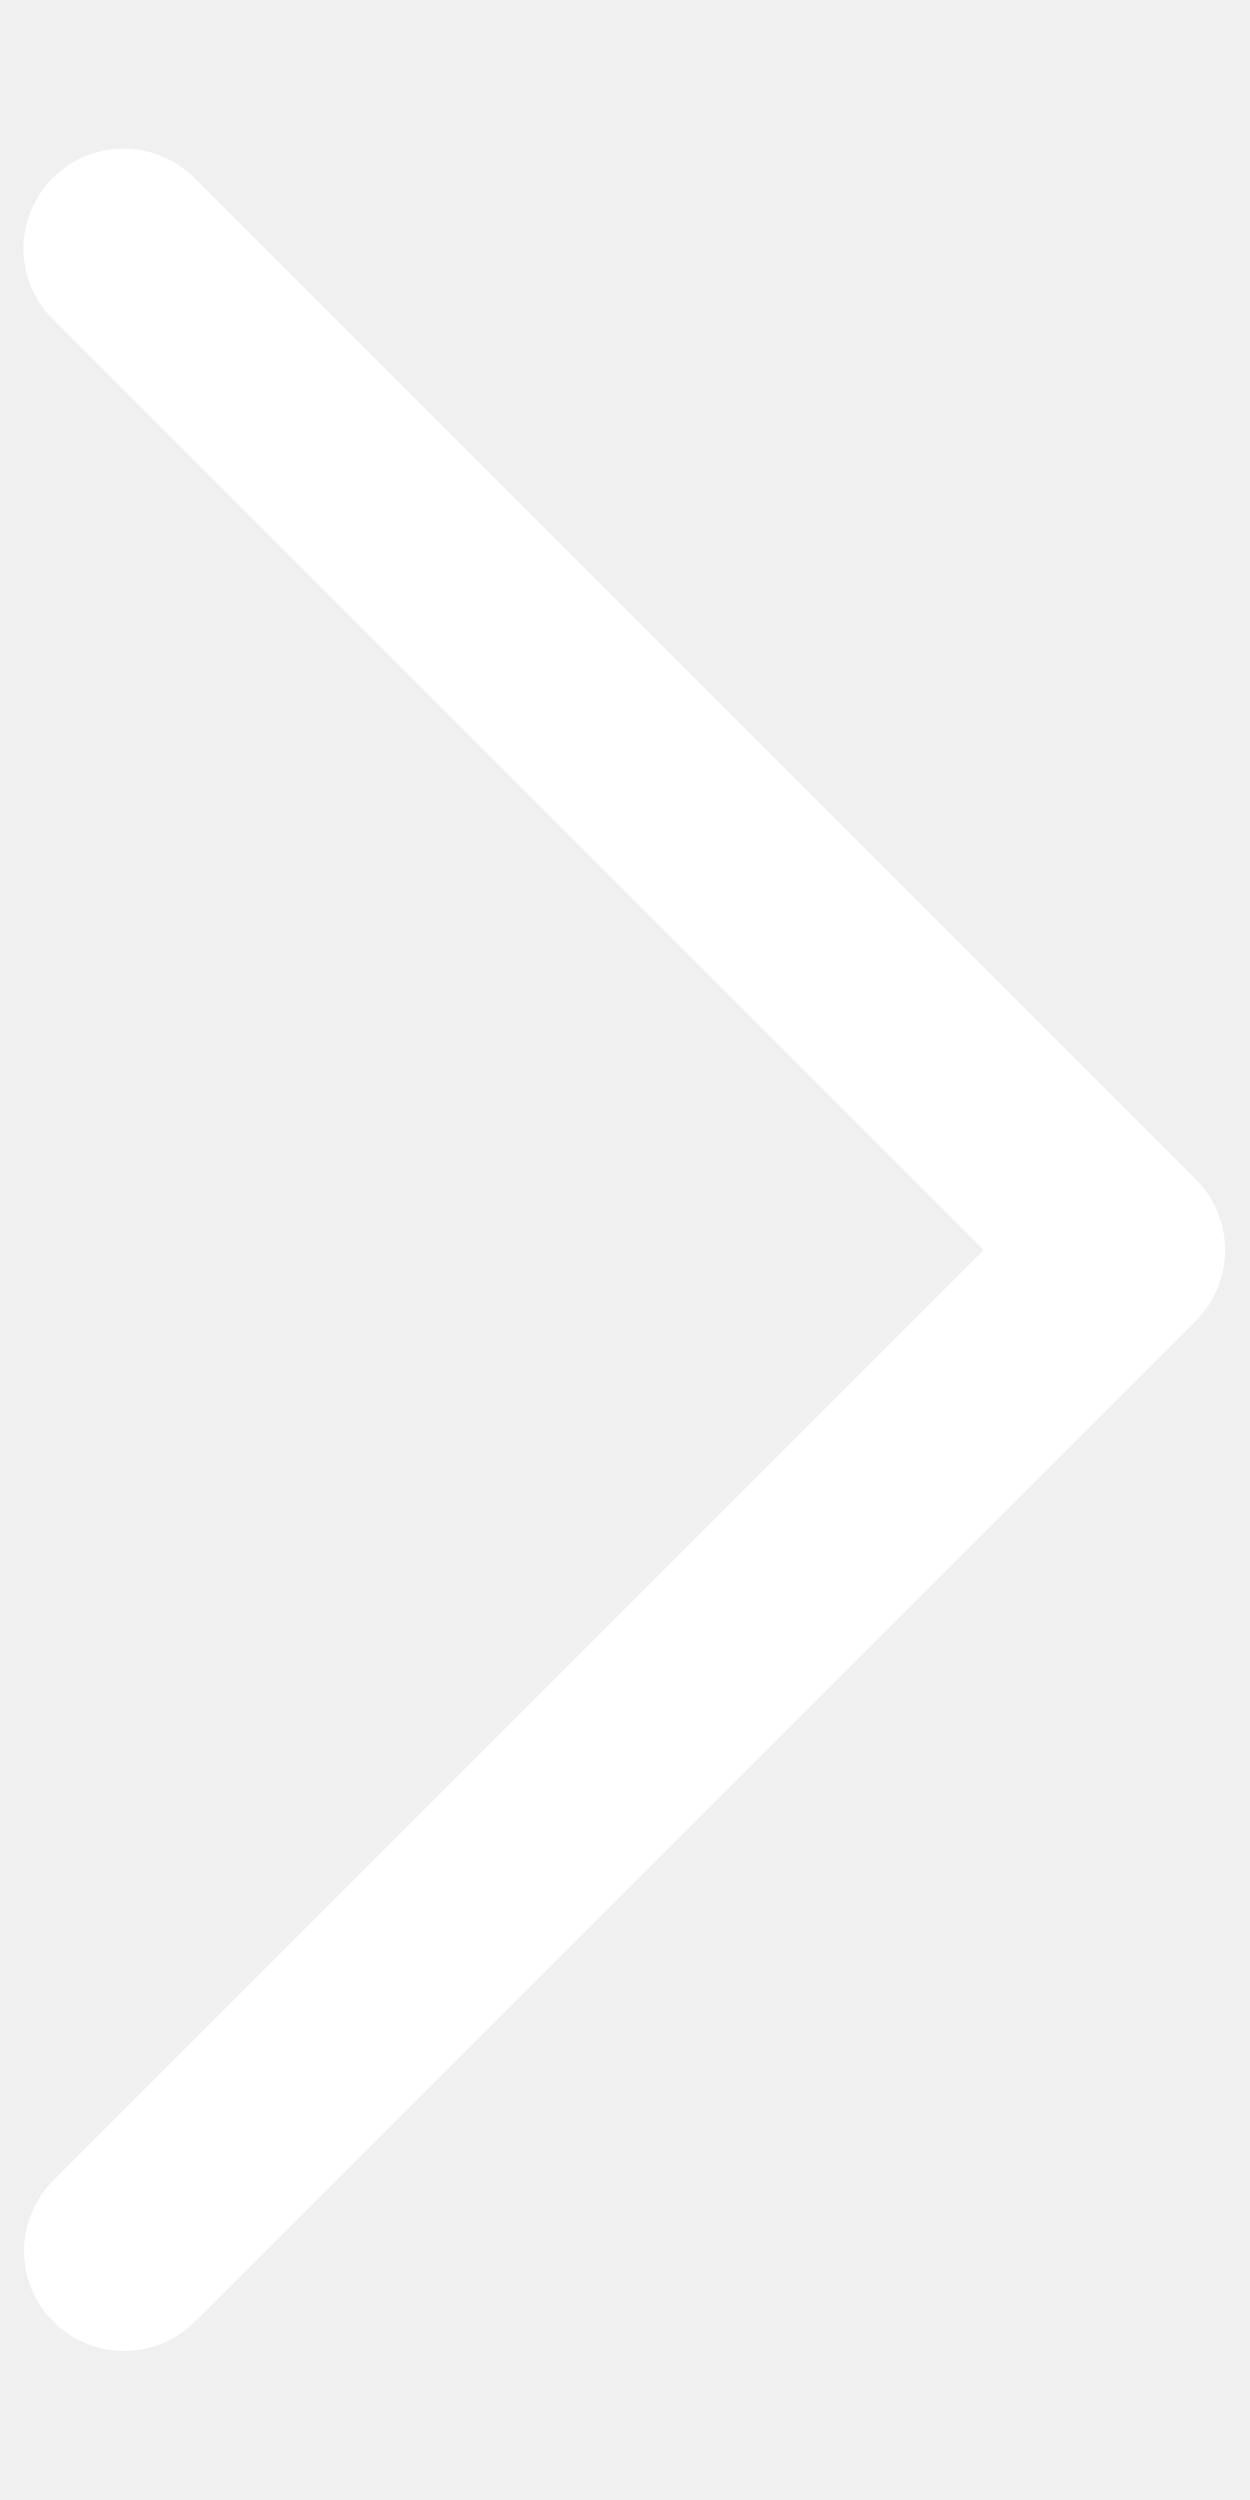
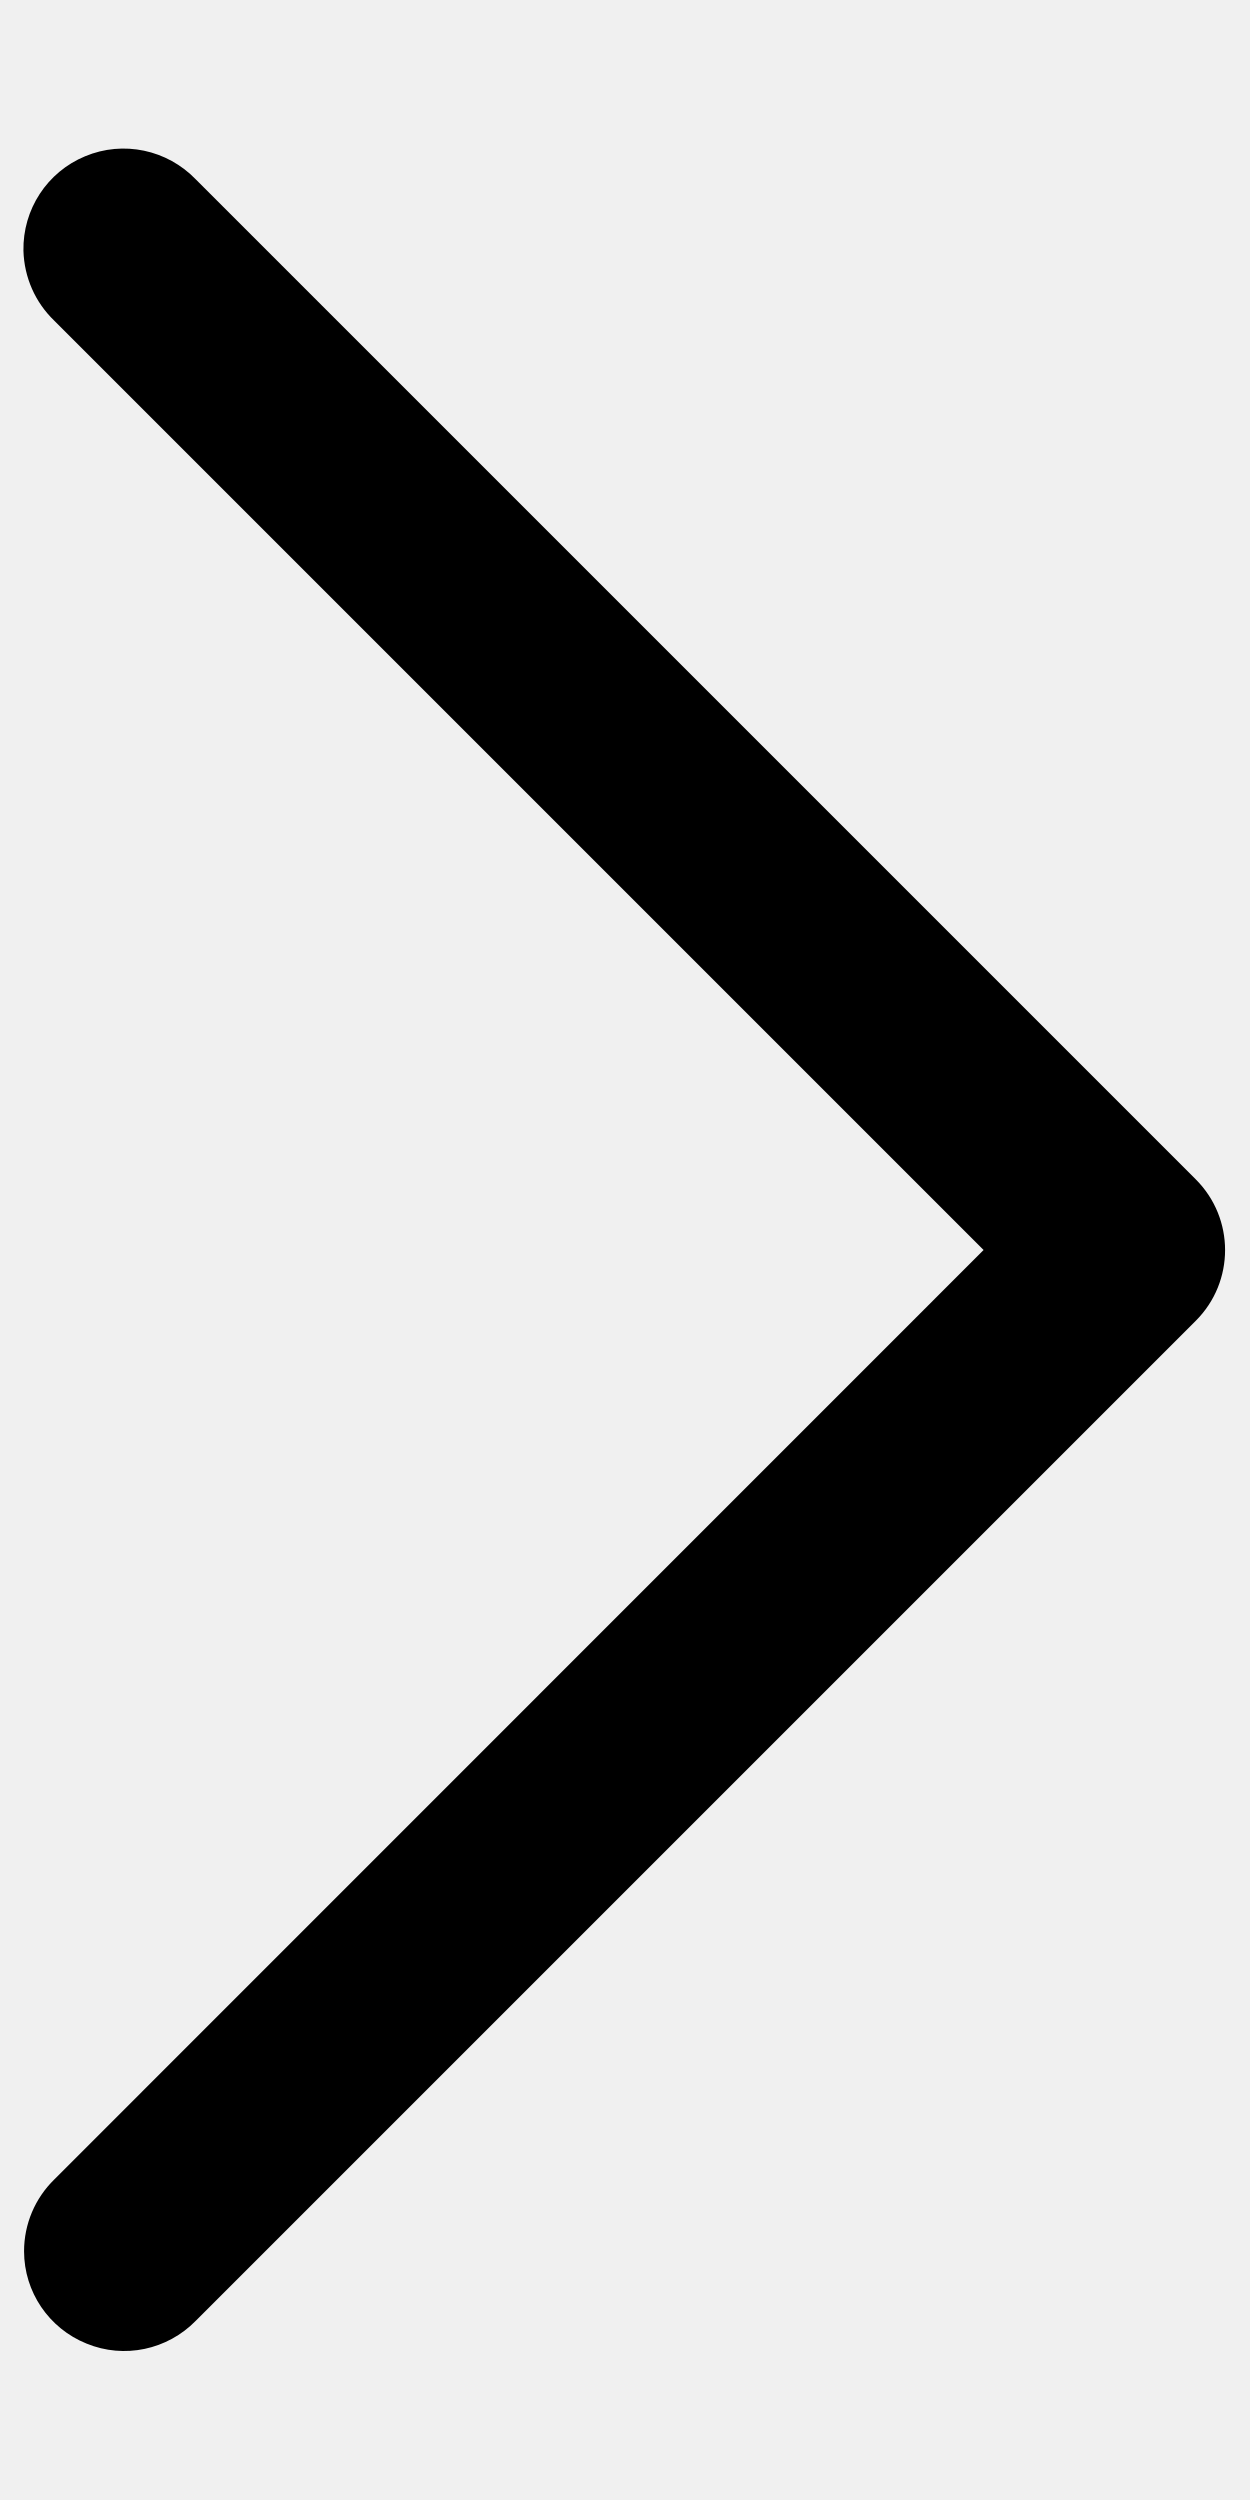
- <svg xmlns="http://www.w3.org/2000/svg" width="8" height="16" viewBox="0 0 8 16" fill="none">
-   <path d="M0.15 1.605C0.155 1.775 0.225 1.935 0.348 2.053L6.295 8L0.348 13.948C0.224 14.069 0.154 14.234 0.154 14.408C0.154 14.668 0.313 14.902 0.554 14.999C0.795 15.098 1.071 15.039 1.253 14.853L7.653 8.453C7.903 8.203 7.903 7.798 7.653 7.548L1.253 1.148C1.07 0.958 0.789 0.898 0.545 1C0.301 1.101 0.145 1.341 0.15 1.605Z" fill="white" />
+ <svg xmlns="http://www.w3.org/2000/svg" width="8" height="16" viewBox="0 0 8 16">
+   <path d="M0.15 1.605C0.155 1.775 0.225 1.935 0.348 2.053L6.295 8L0.348 13.948C0.224 14.069 0.154 14.234 0.154 14.408C0.154 14.668 0.313 14.902 0.554 14.999C0.795 15.098 1.071 15.039 1.253 14.853L7.653 8.453C7.903 8.203 7.903 7.798 7.653 7.548L1.253 1.148C1.07 0.958 0.789 0.898 0.545 1C0.301 1.101 0.145 1.341 0.15 1.605Z" />
</svg>
